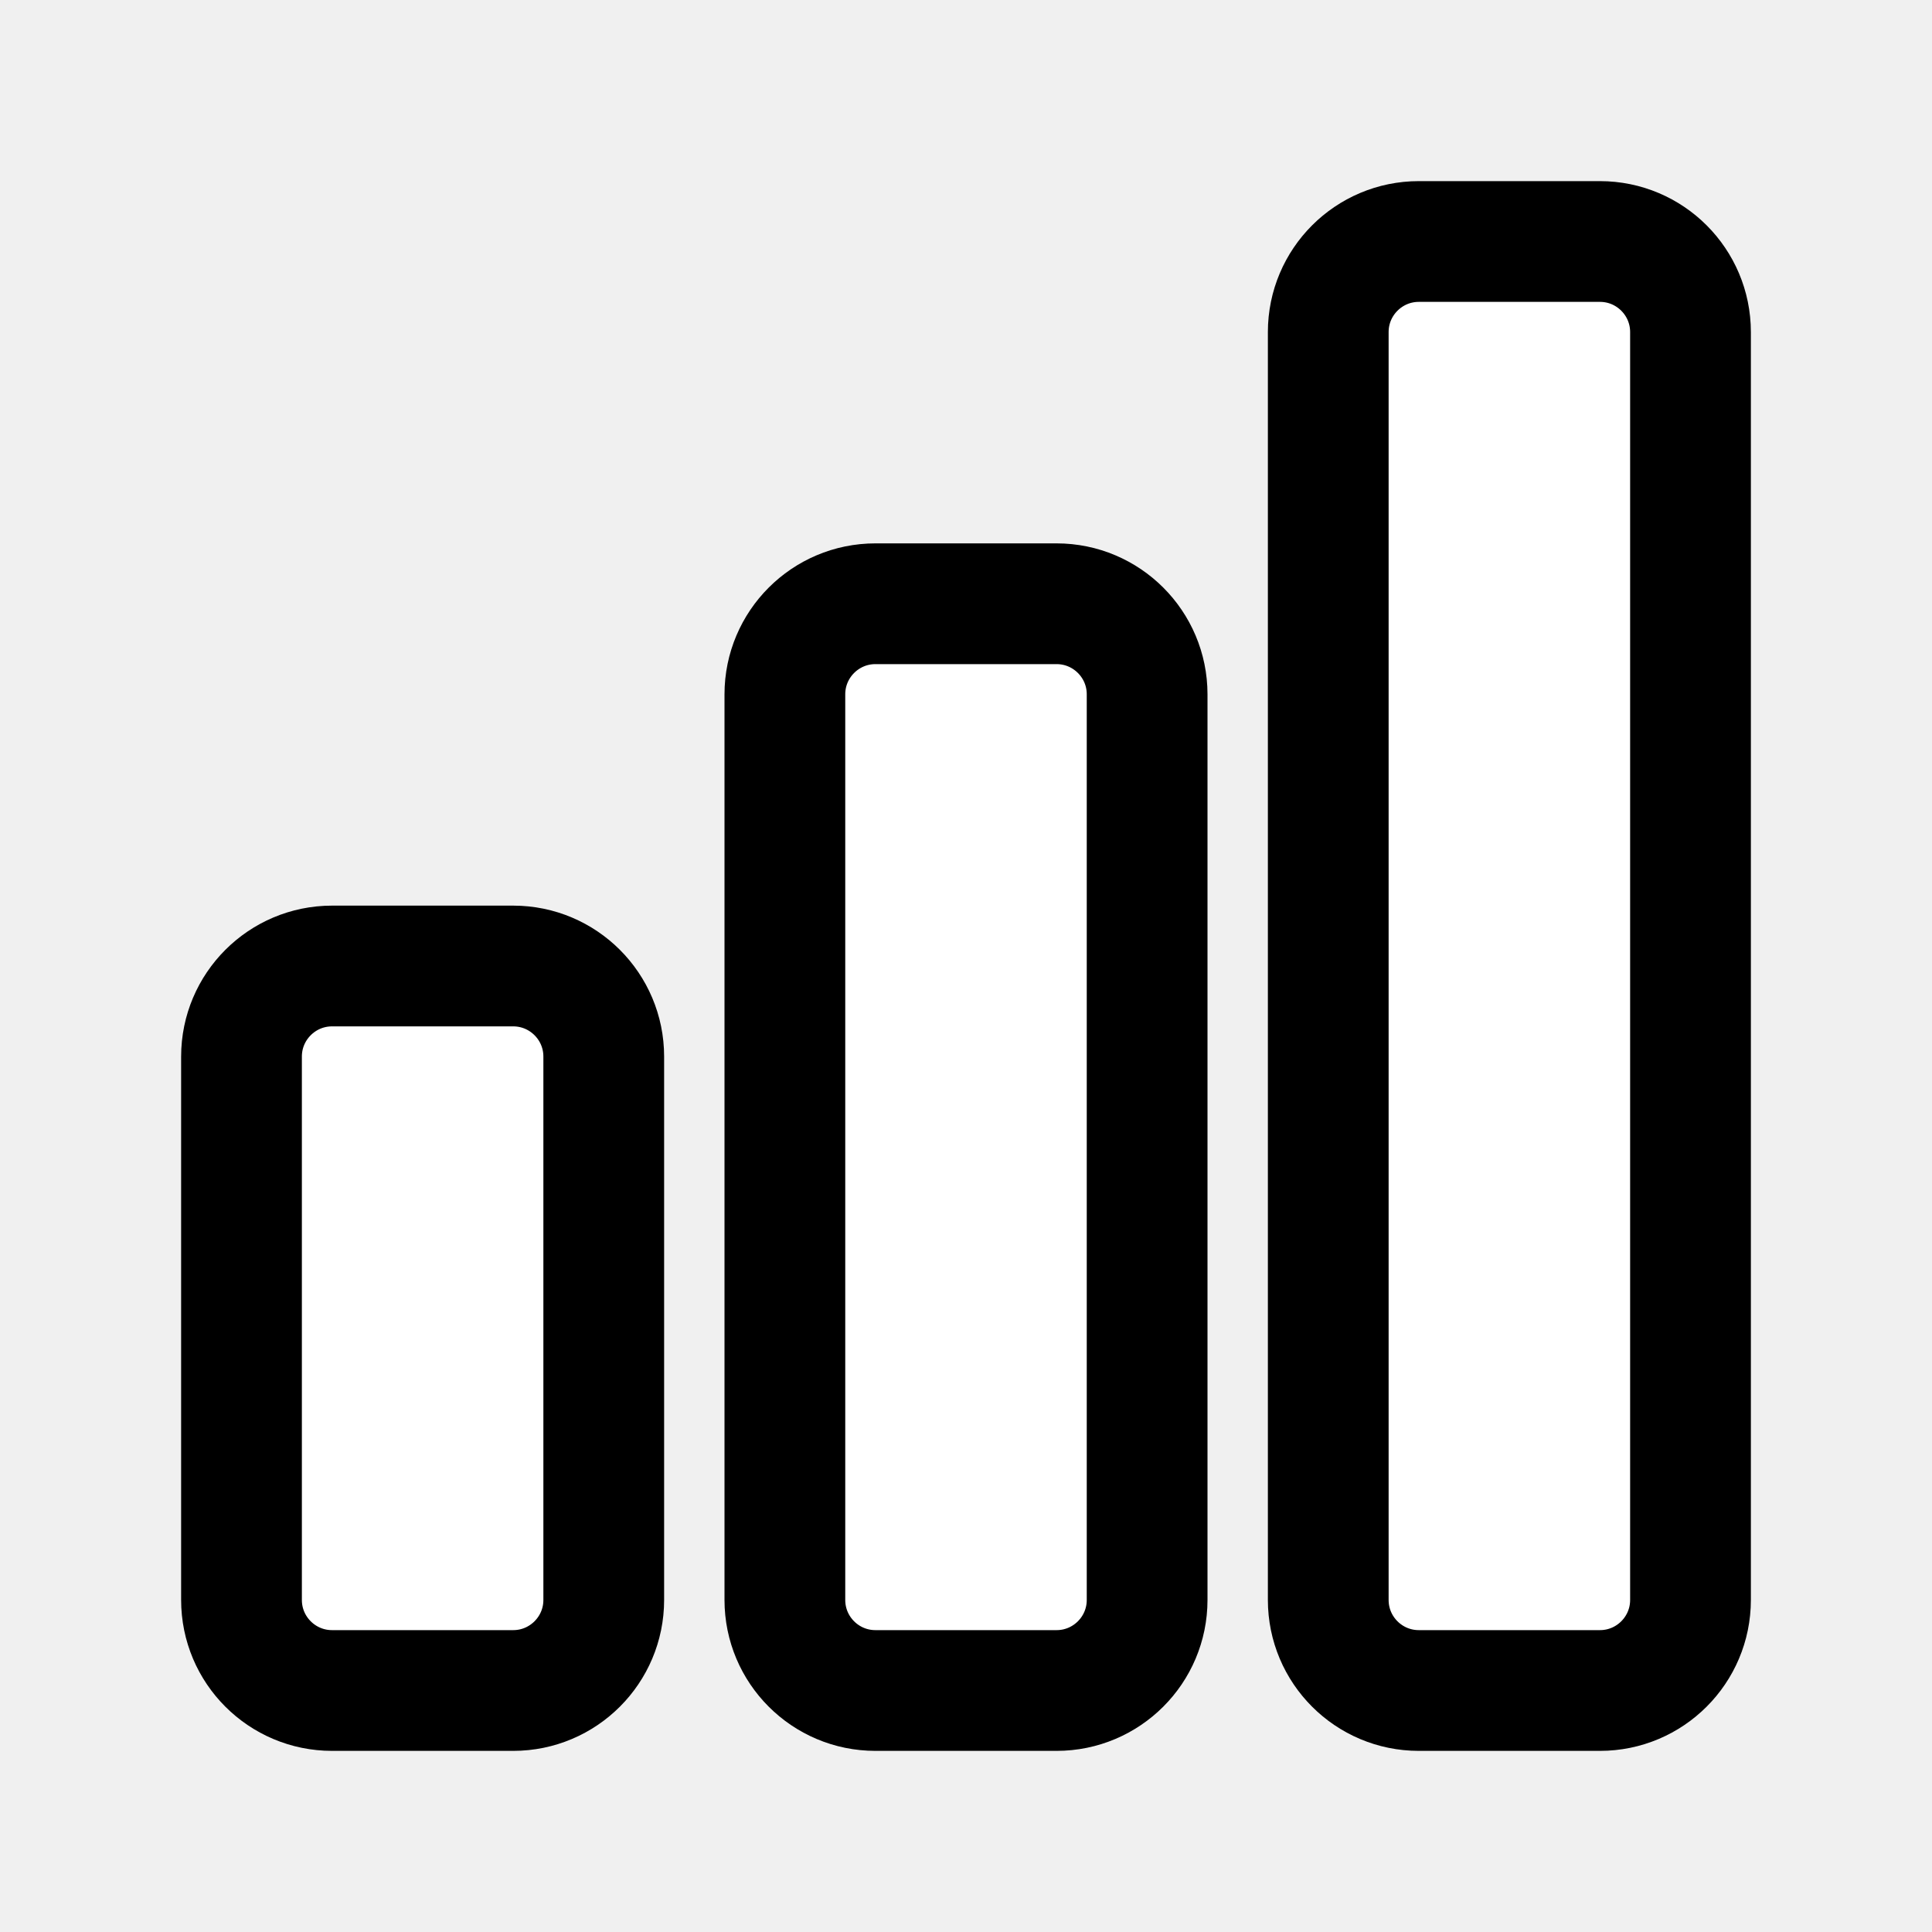
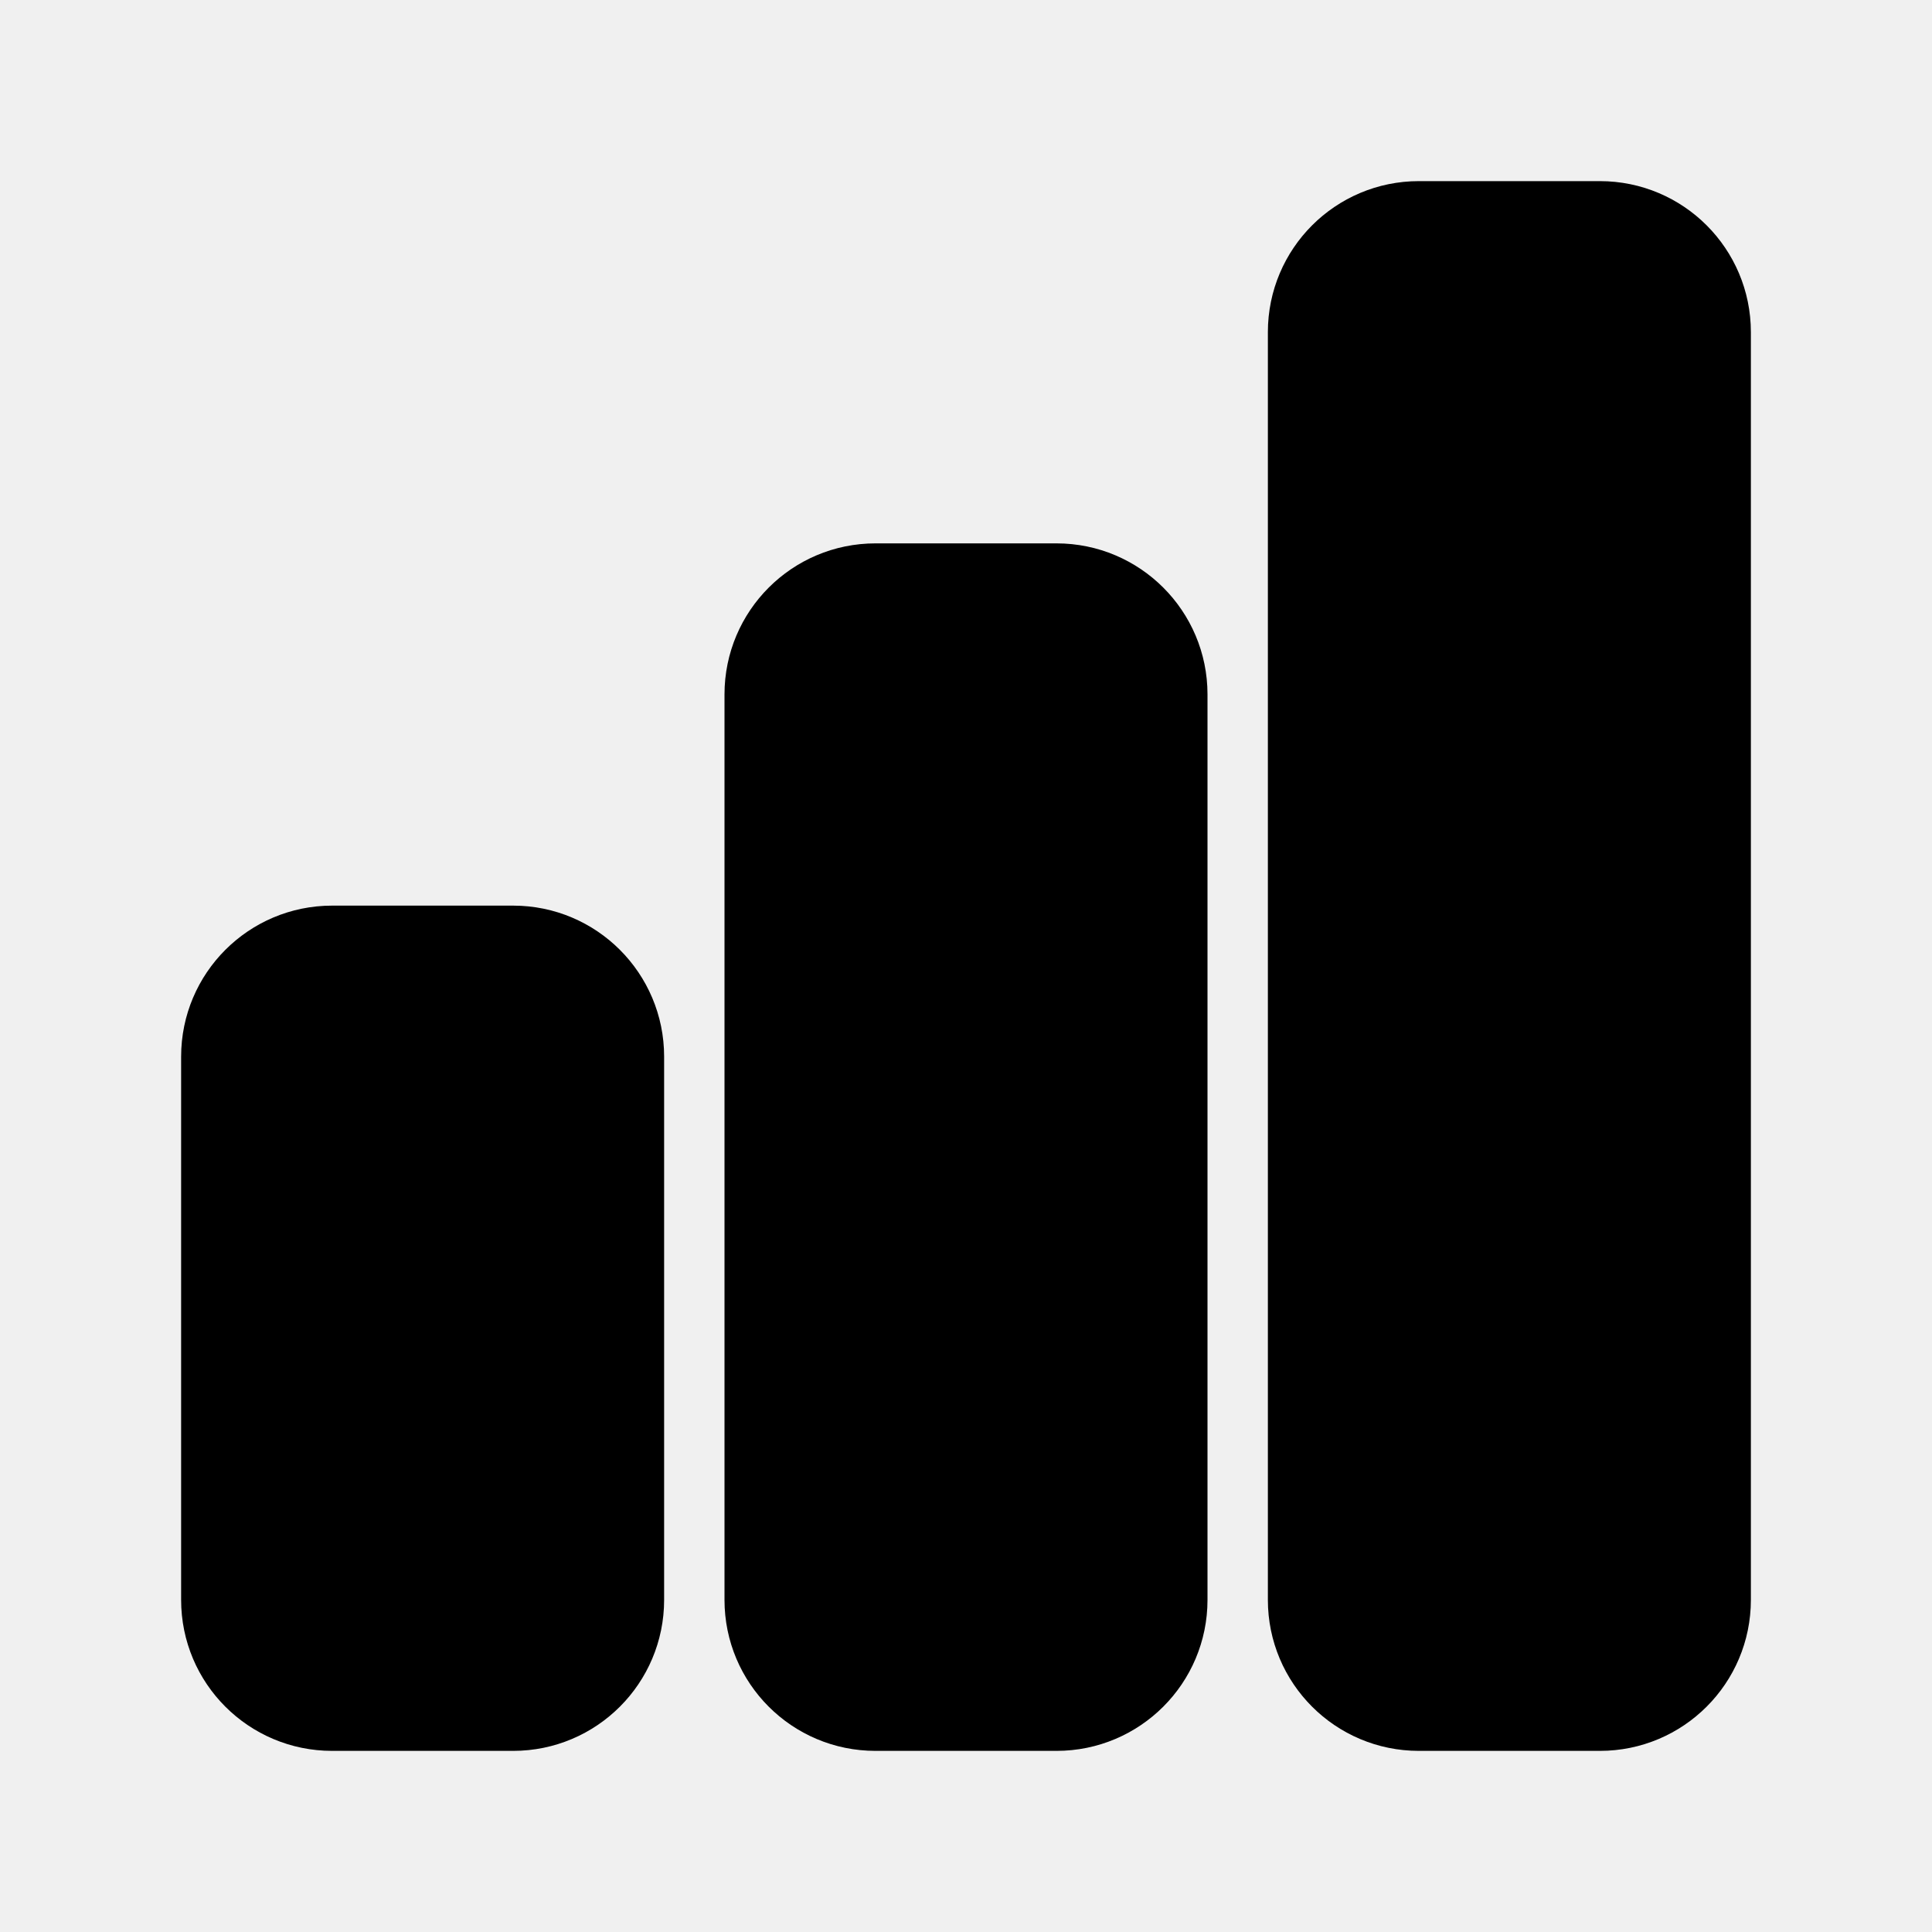
- <svg xmlns="http://www.w3.org/2000/svg" width="13" height="13" fill="white" viewBox="0 0 24 24" stroke-width="1.5" stroke="currentColor" class="w-6 h-6">
+ <svg xmlns="http://www.w3.org/2000/svg" width="13" height="13" fill="currentColor" viewBox="0 0 24 24" stroke-width="1.5" stroke="currentColor" class="w-6 h-6">
  <path stroke-linecap="round" stroke-linejoin="round" d="M3 13.125C3 12.504 3.504 12 4.125 12h2.25c.621 0 1.125.504 1.125 1.125v6.75C7.5 20.496 6.996 21 6.375 21h-2.25A1.125 1.125 0 0 1 3 19.875v-6.75ZM9.75 8.625c0-.621.504-1.125 1.125-1.125h2.25c.621 0 1.125.504 1.125 1.125v11.25c0 .621-.504 1.125-1.125 1.125h-2.25a1.125 1.125 0 0 1-1.125-1.125V8.625ZM16.5 4.125c0-.621.504-1.125 1.125-1.125h2.25C20.496 3 21 3.504 21 4.125v15.75c0 .621-.504 1.125-1.125 1.125h-2.25a1.125 1.125 0 0 1-1.125-1.125V4.125Z" />
</svg>
